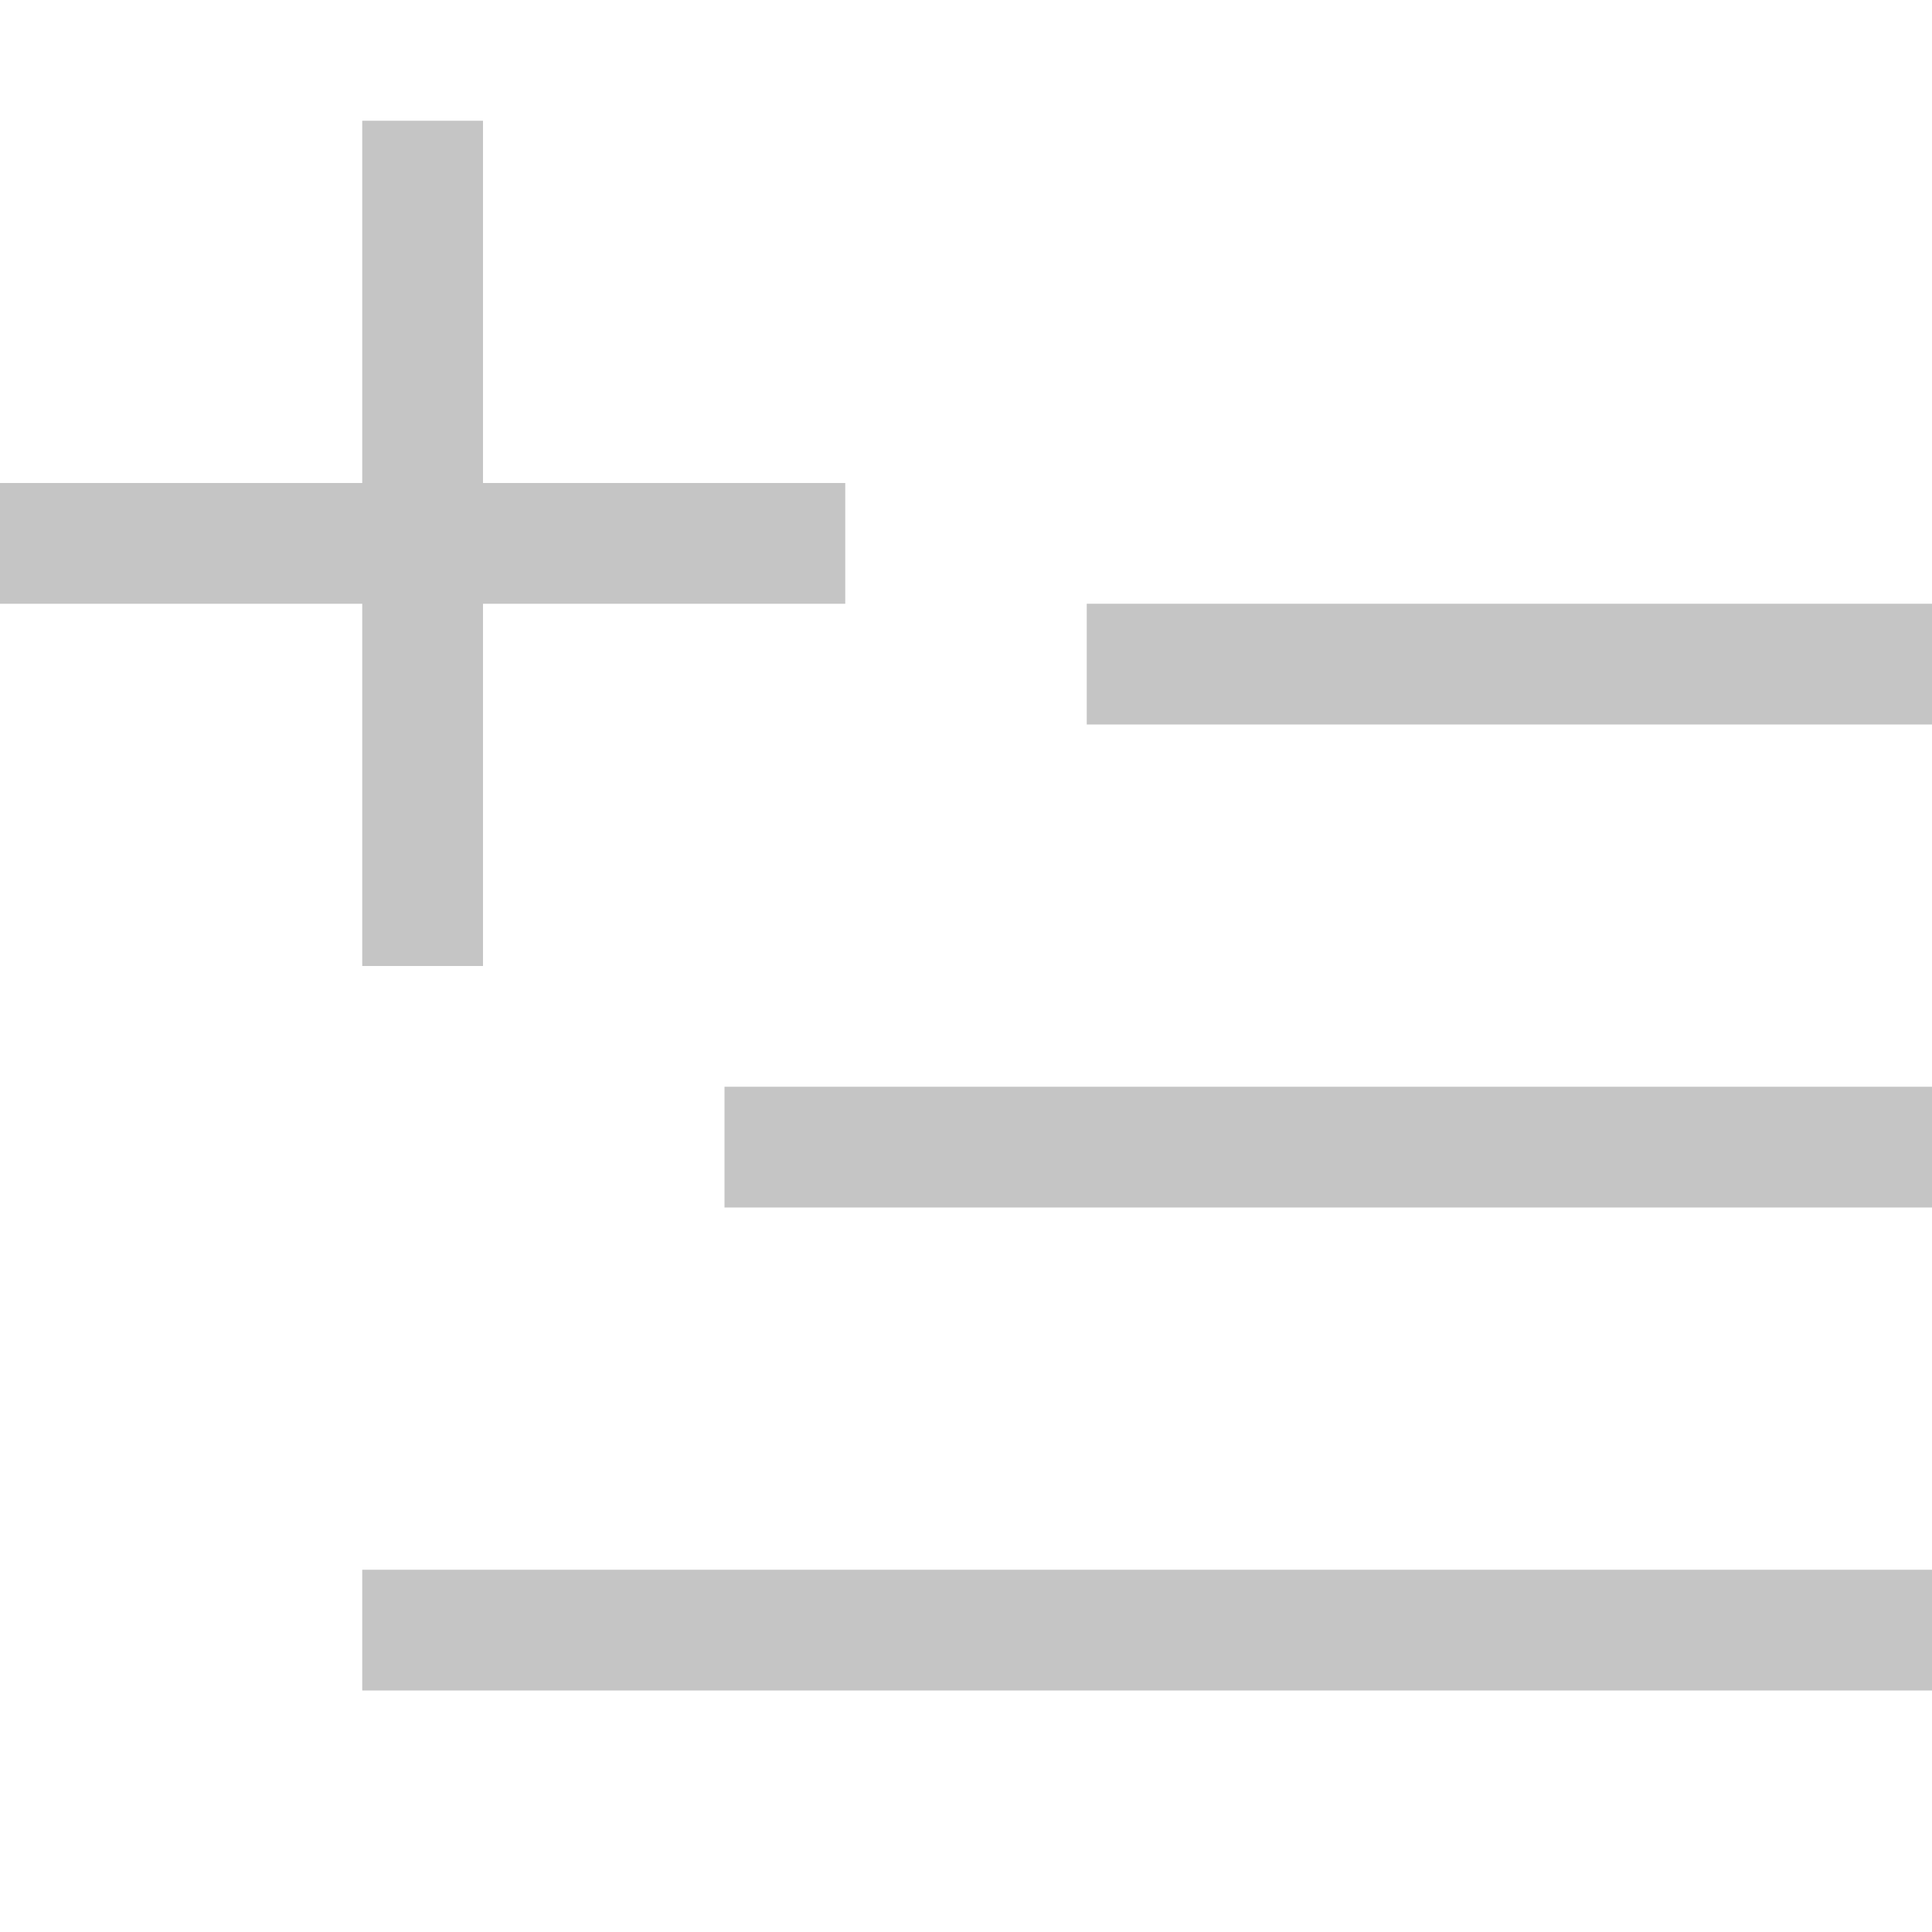
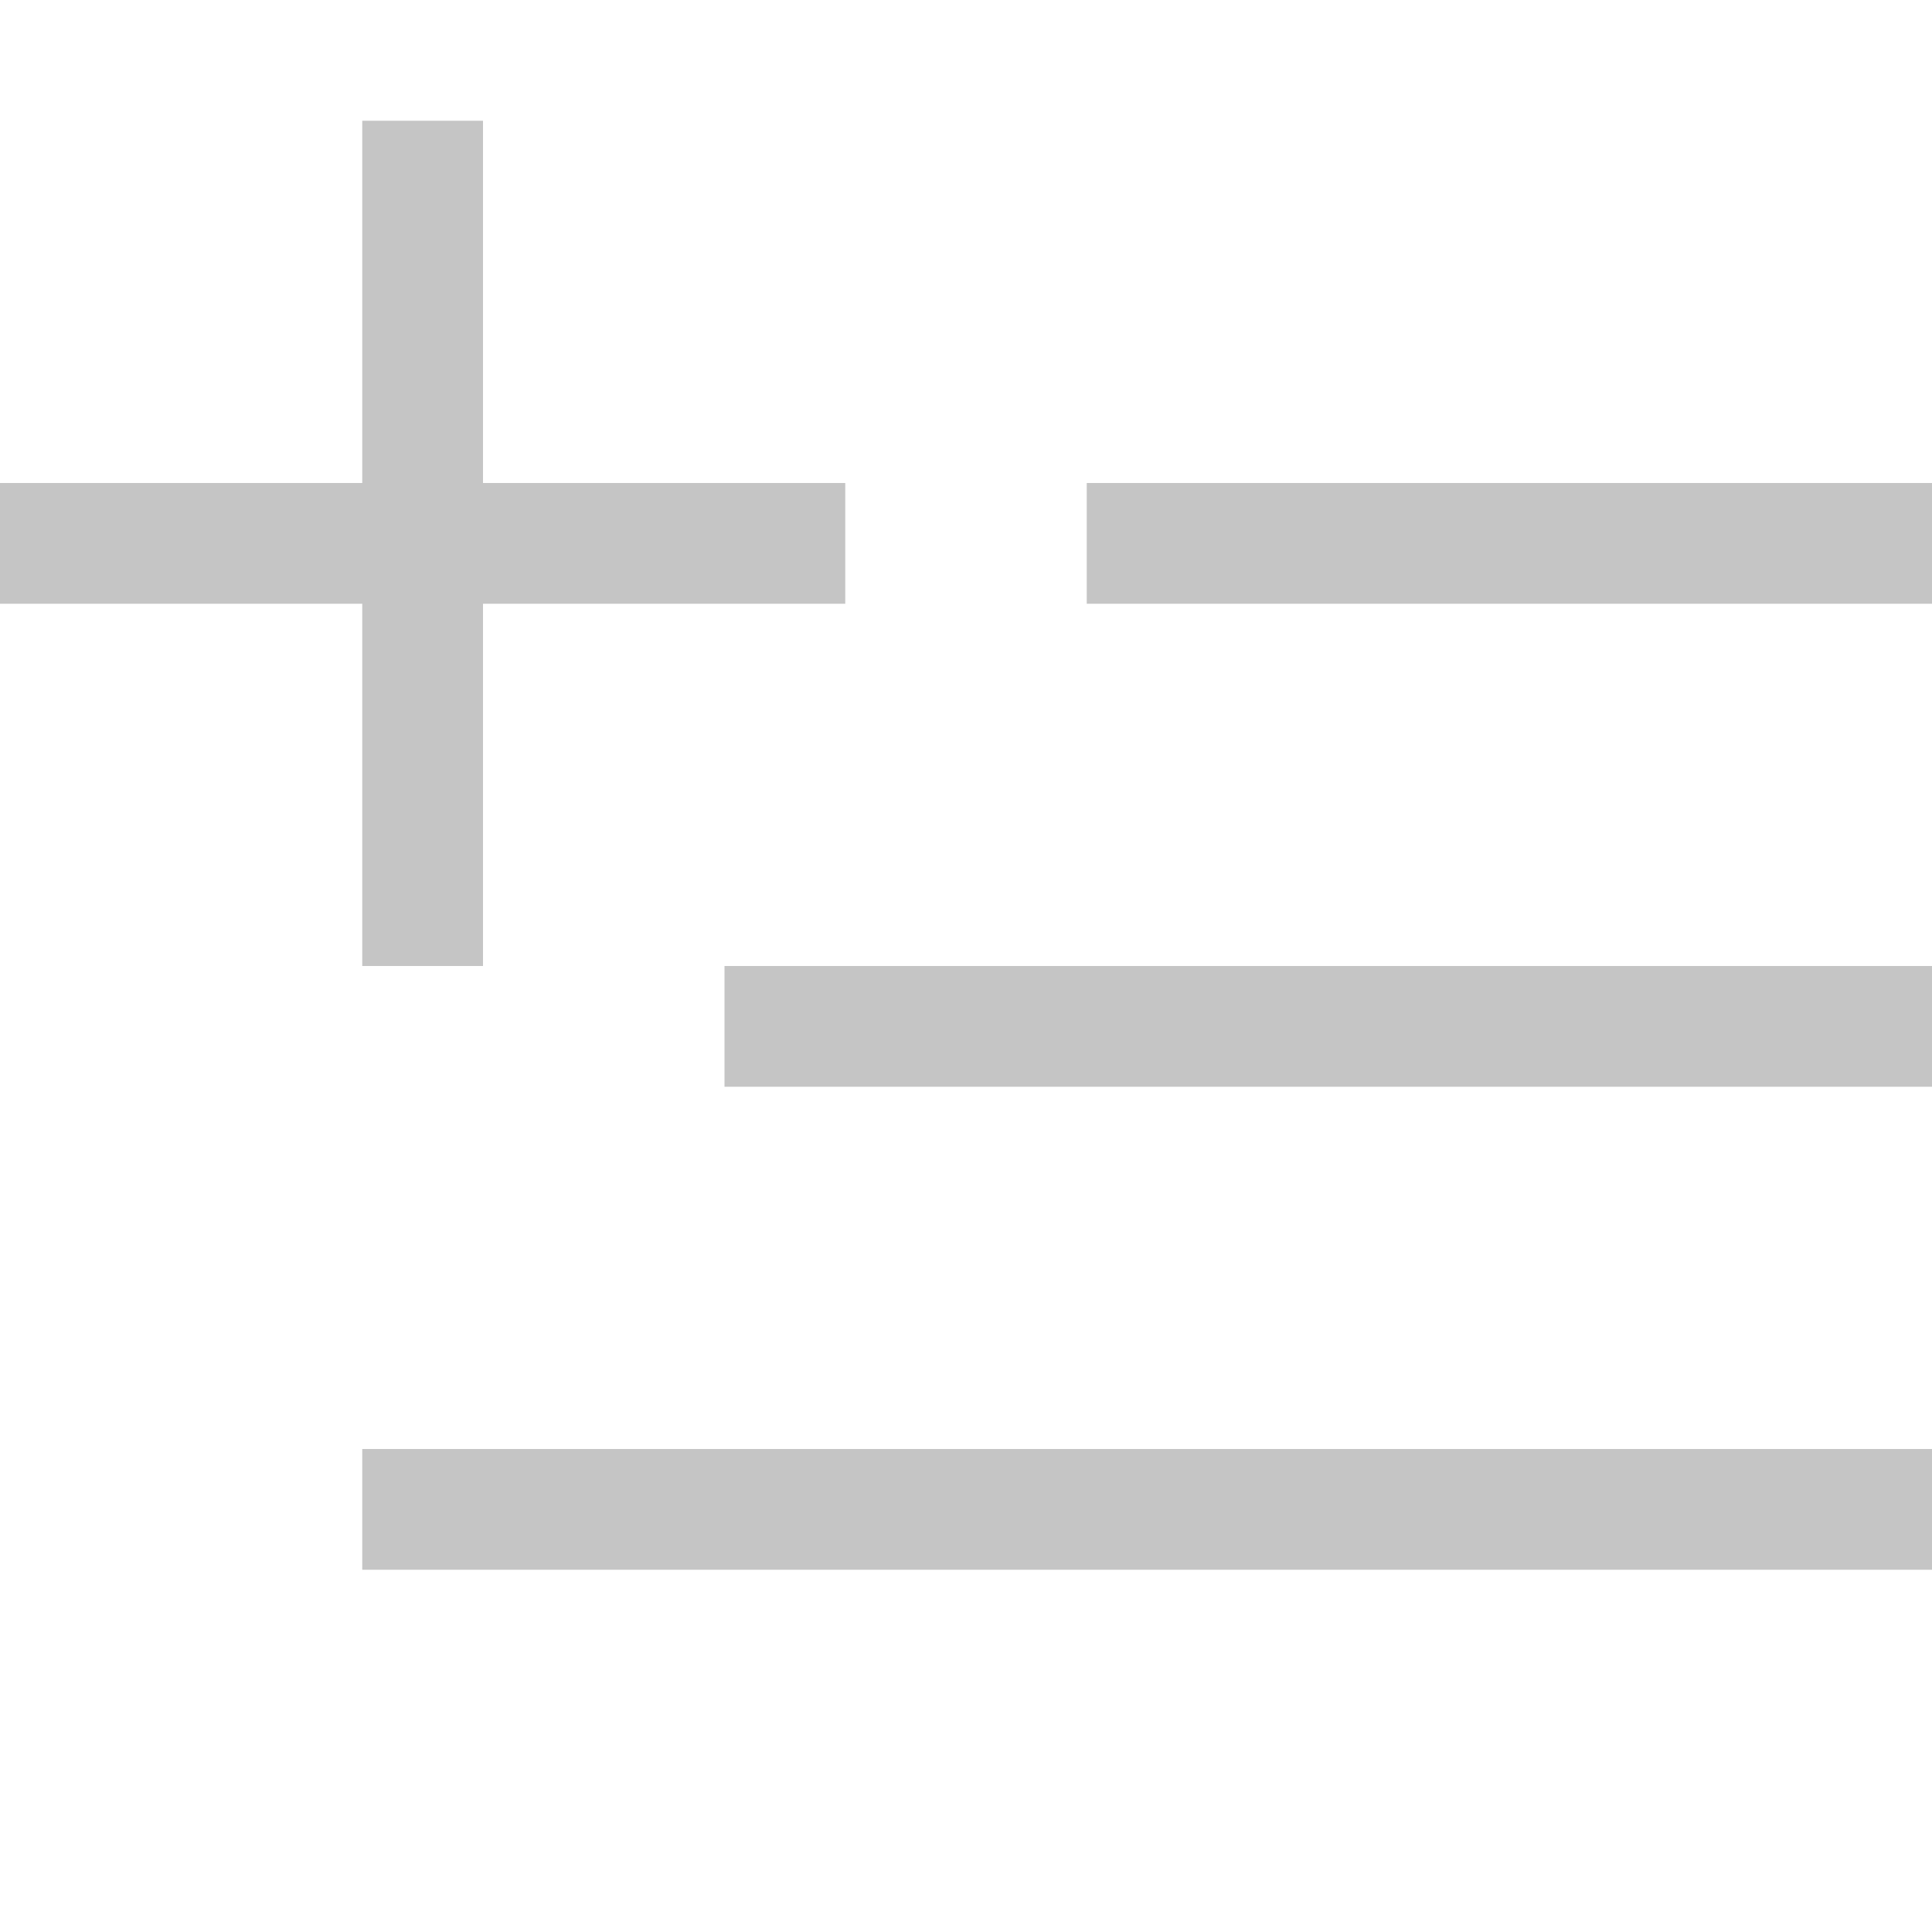
<svg xmlns="http://www.w3.org/2000/svg" width="16px" height="16px" viewBox="0 0 16 16" version="1.1" xml:space="preserve" style="fill-rule:evenodd;clip-rule:evenodd;stroke-linejoin:round;stroke-miterlimit:2;">
-   <path d="M16,13L3,13L3,14L16,14L16,13ZM16,9L6,9L6,10L16,10L16,9ZM7,5L4,5L4,8L3,8L3,5L0,5L0,4L3,4L3,1L4,1L4,4L7,4L7,5ZM16,5L9,5L9,6L16,6L16,5Z" style="fill:rgb(197,197,197);" />
+   <g transform="matrix(1,0,0,1,0,-1)">
+     <path d="M16,13L3,13L3,14L16,14L16,13ZM16,9L6,9L6,10L16,10L16,9ZM7,6L4,6L4,9L3,9L3,6L0,6L0,5L3,5L3,2L4,2L4,5L7,5L7,6ZM16,5L9,5L9,6L16,6L16,5Z" style="fill:rgb(197,197,197);" />
+   </g>
</svg>
